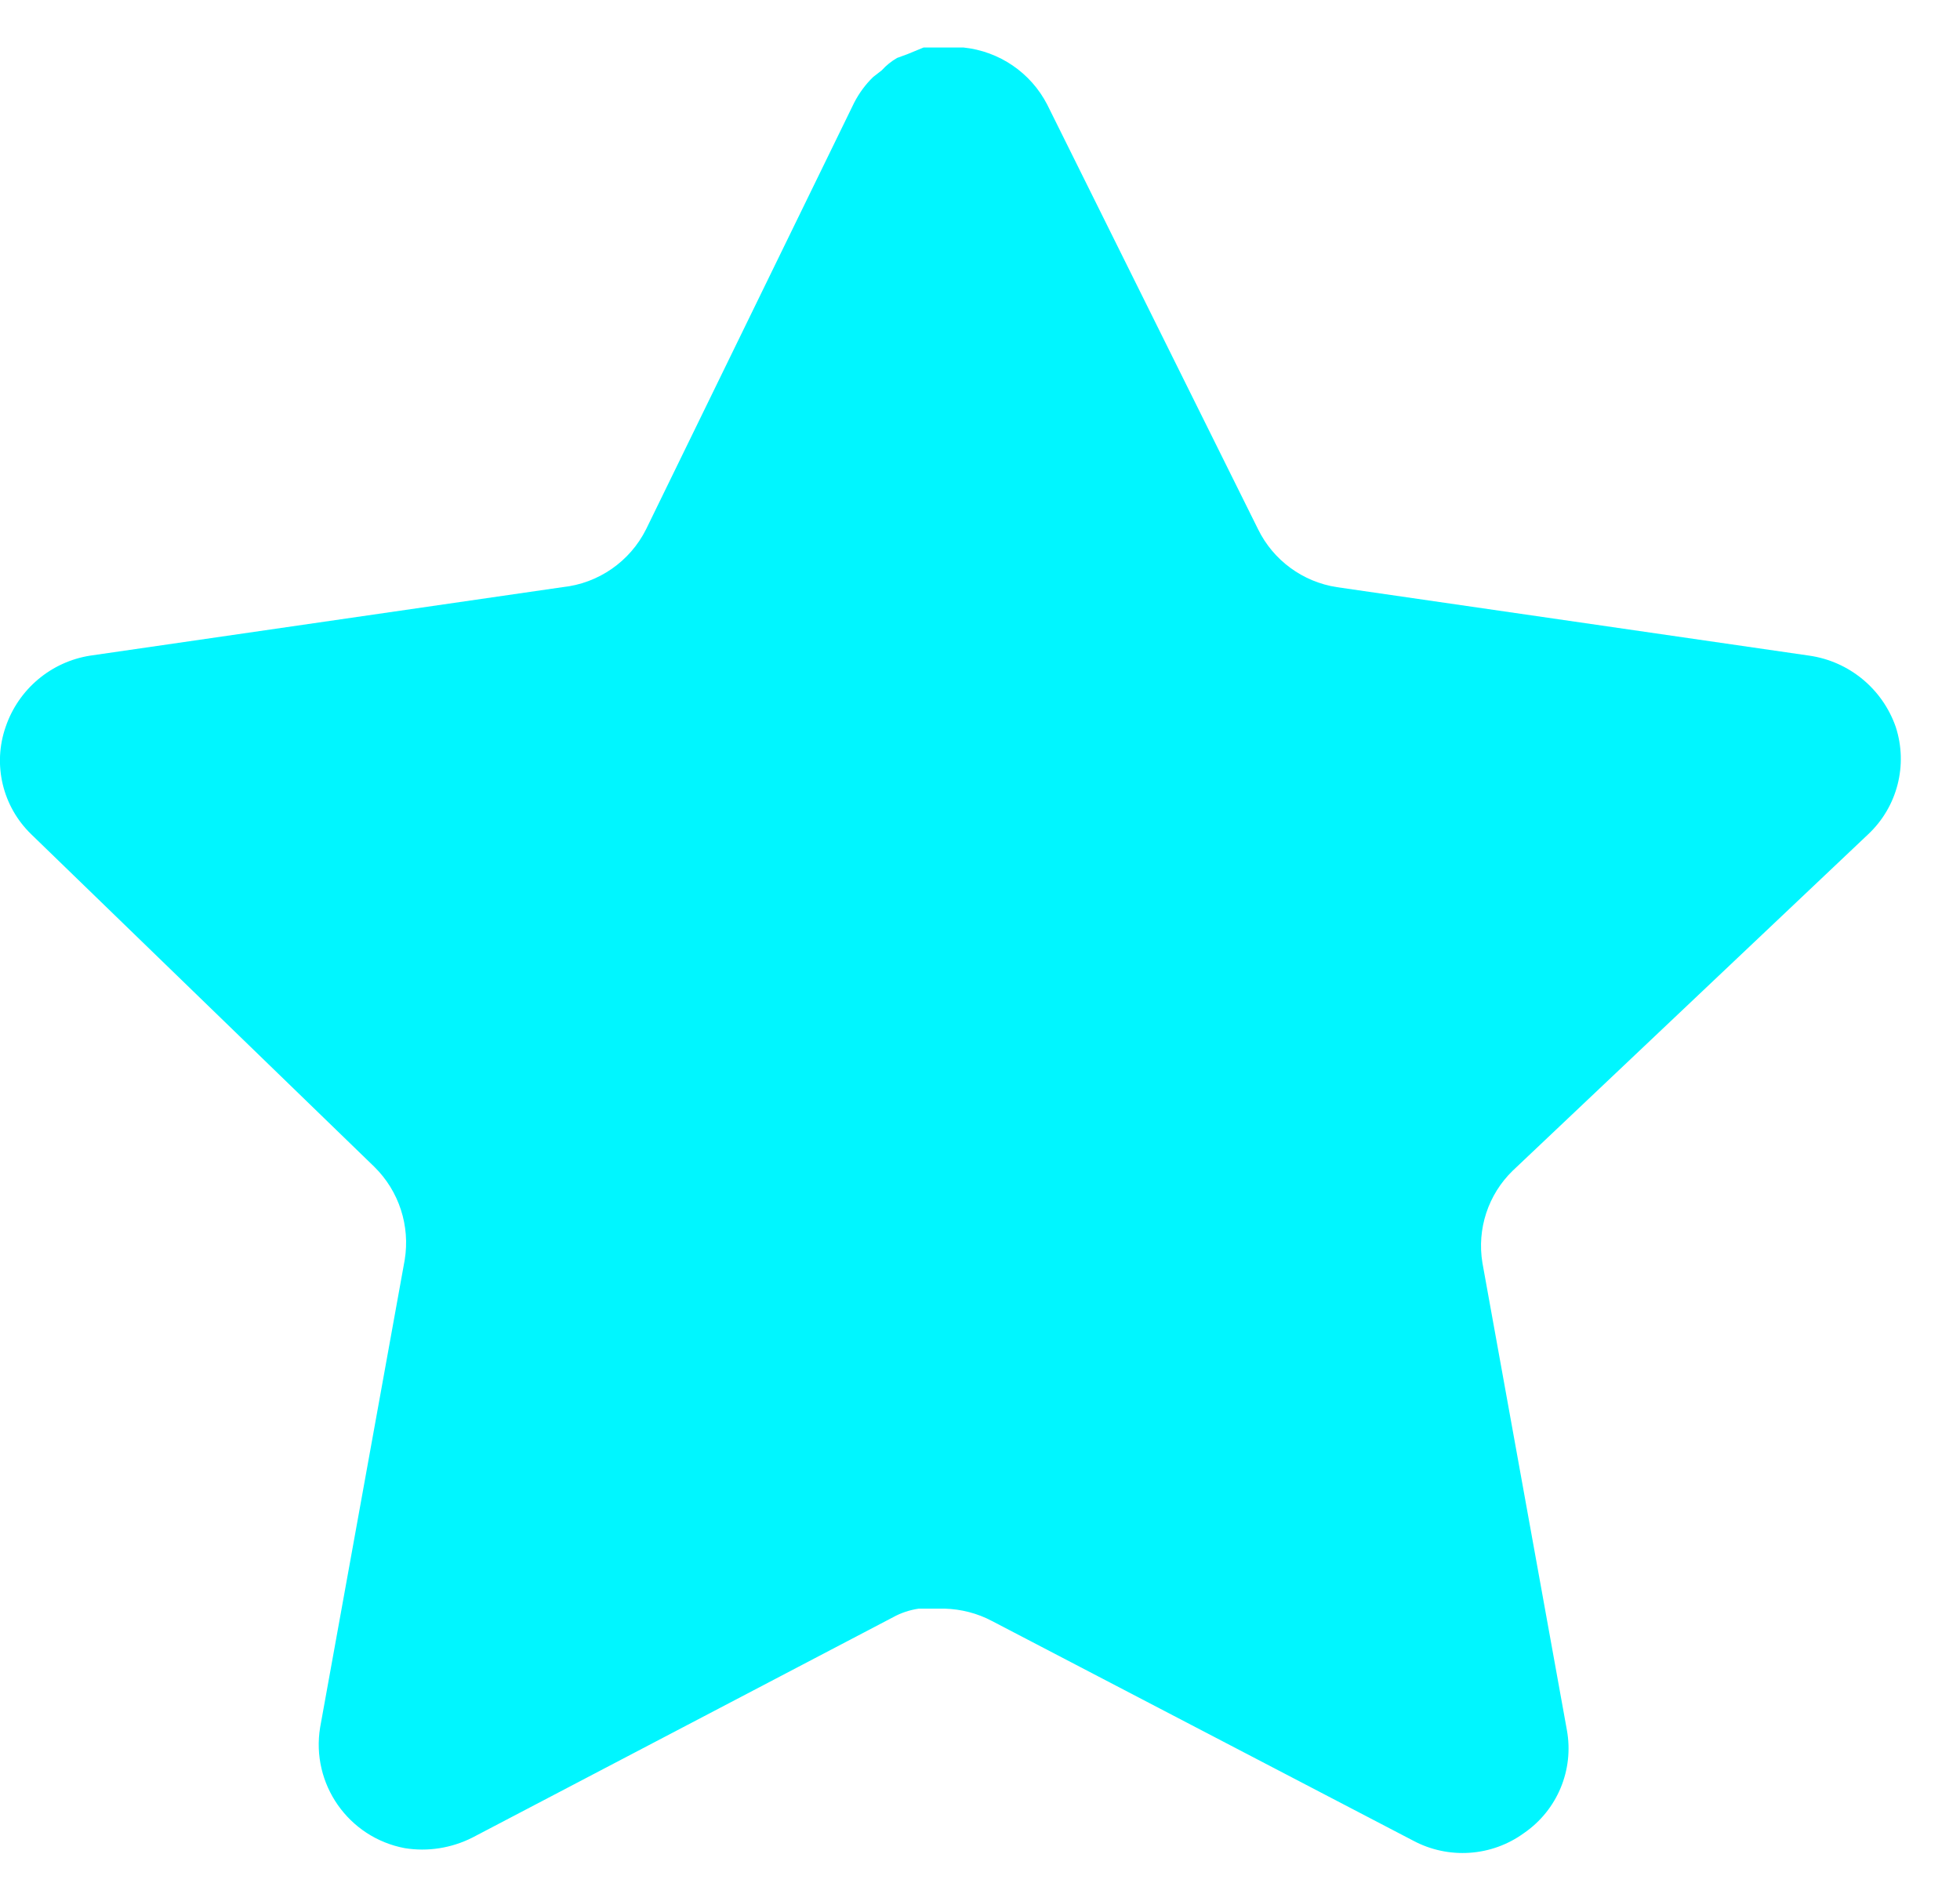
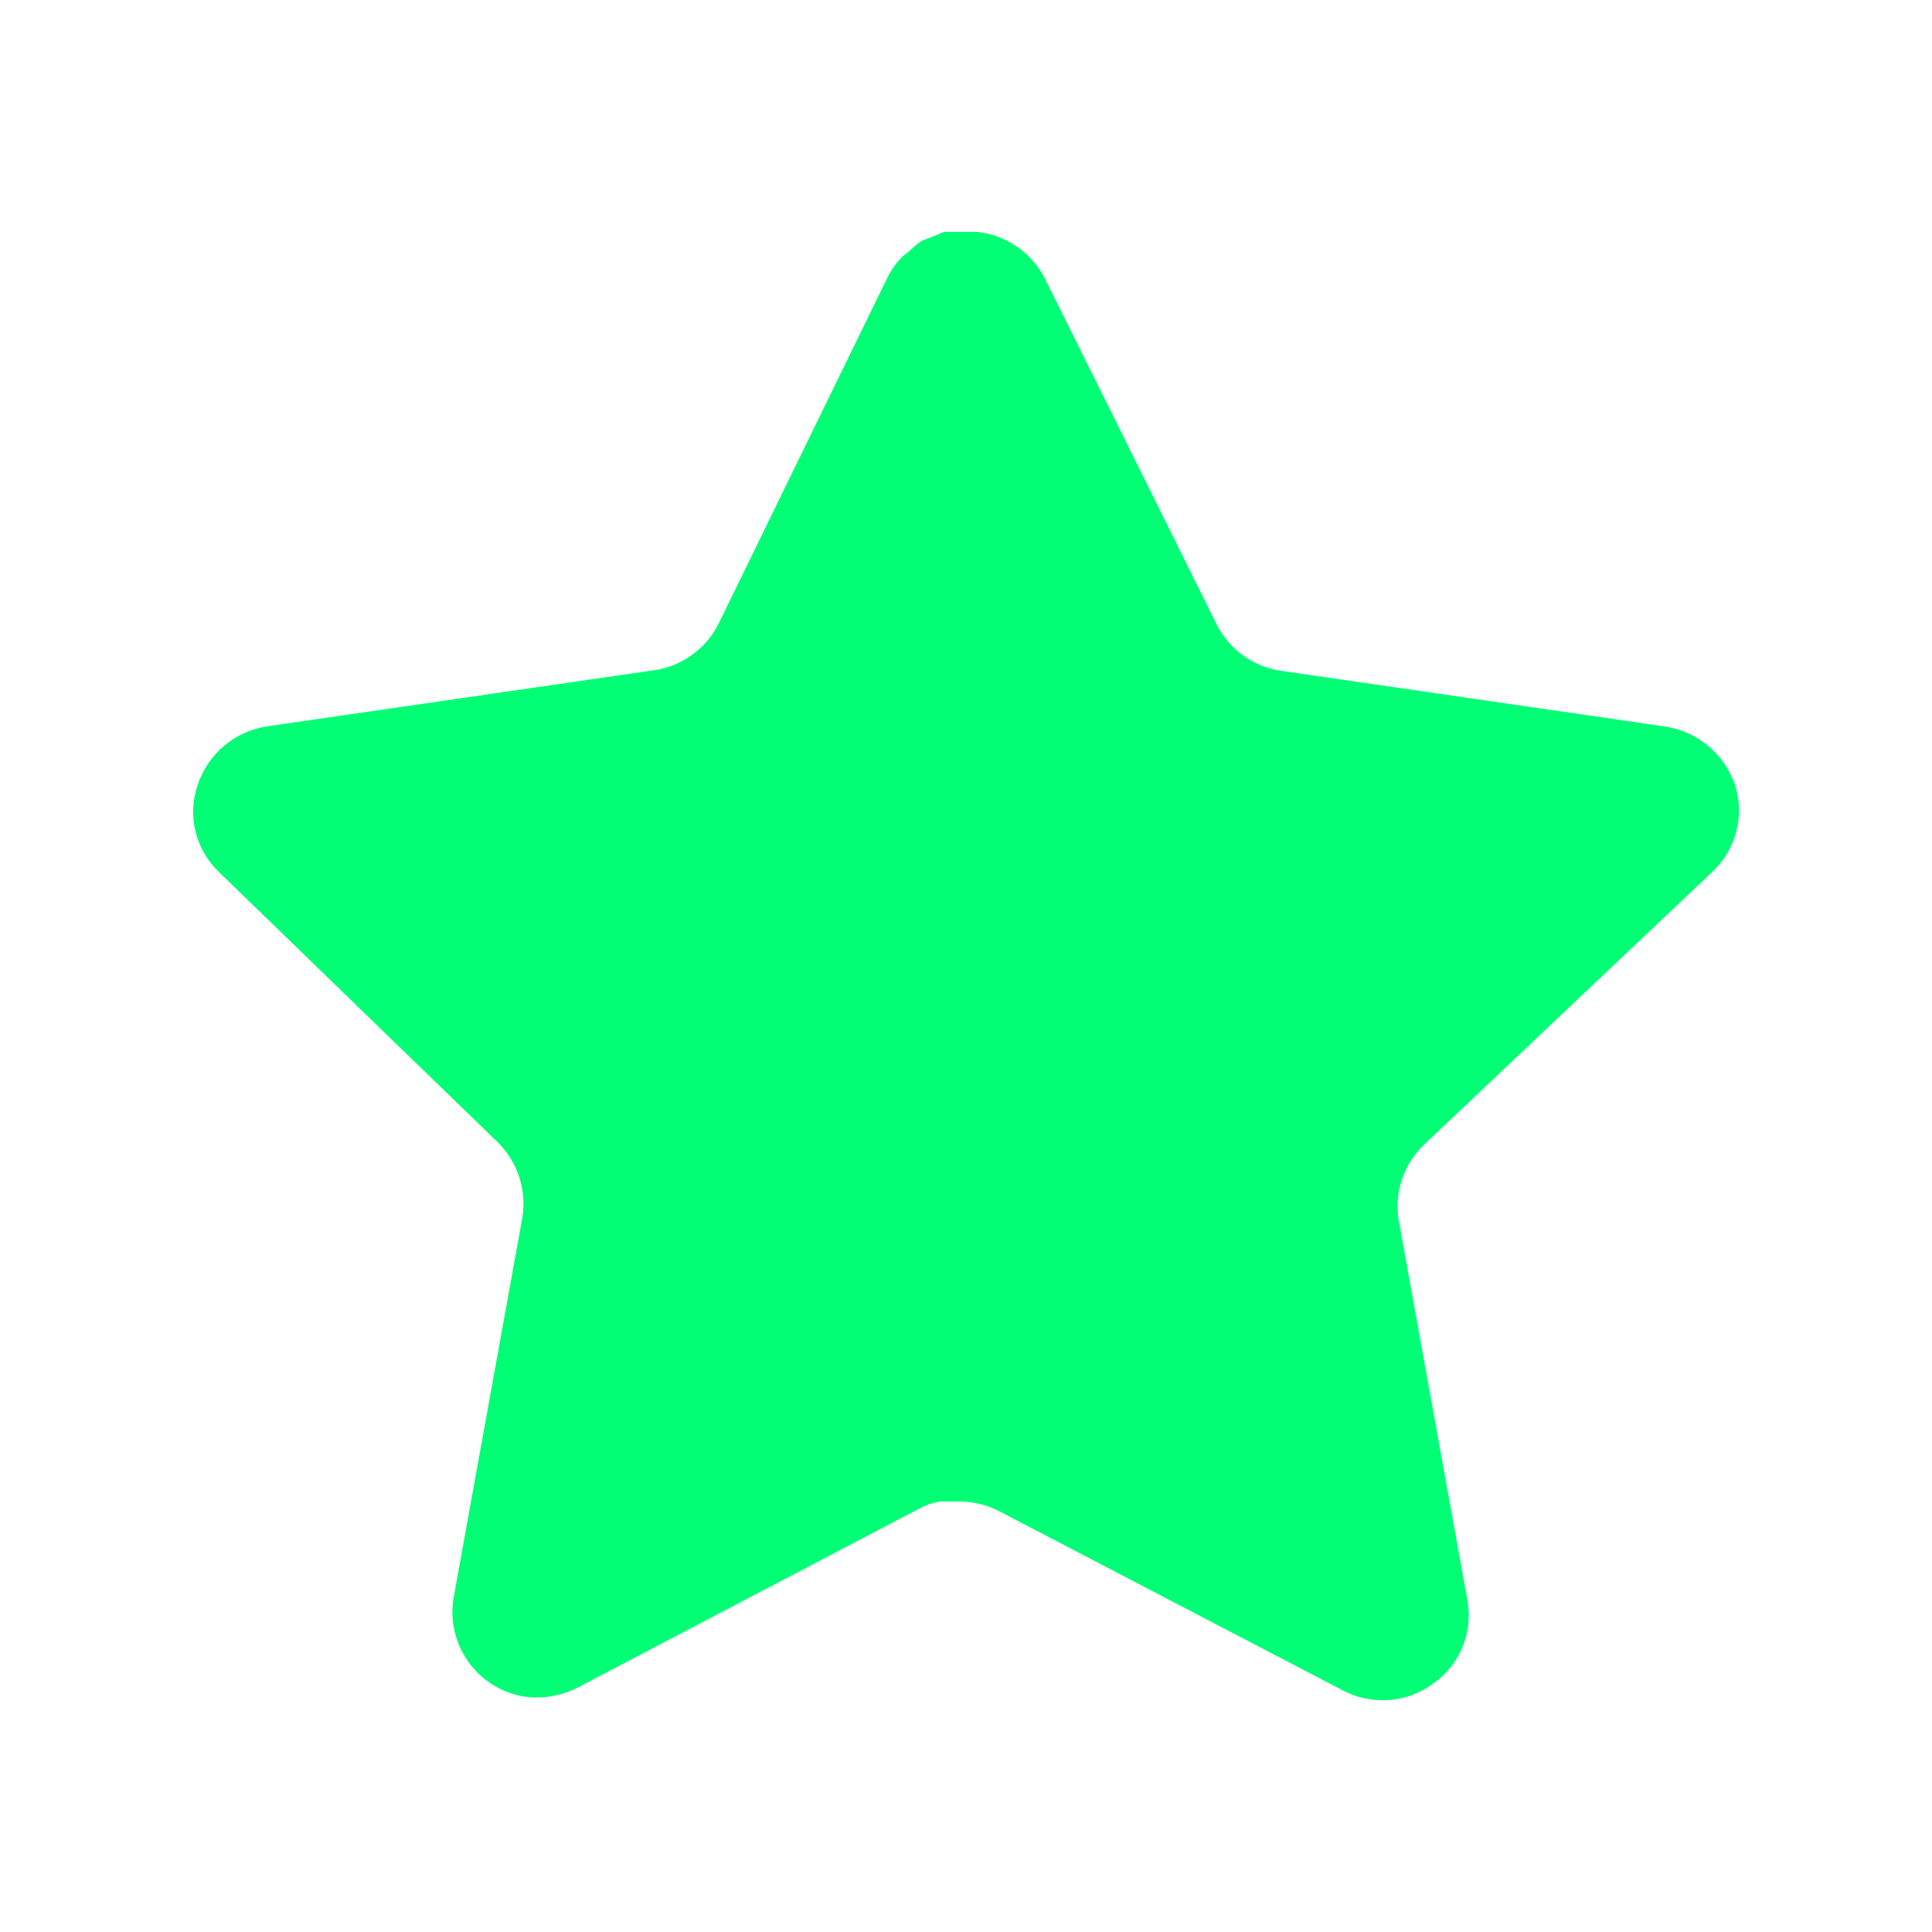
- <svg xmlns="http://www.w3.org/2000/svg" width="33" height="32" viewBox="0 0 33 32" fill="none">
-   <path d="M25.47 19.712C25.055 20.114 24.865 20.695 24.959 21.264L26.382 29.136C26.502 29.803 26.22 30.479 25.662 30.864C25.114 31.264 24.386 31.312 23.79 30.992L16.703 27.296C16.457 27.165 16.183 27.095 15.903 27.087H15.47C15.319 27.109 15.172 27.157 15.038 27.231L7.95 30.944C7.599 31.12 7.202 31.183 6.814 31.12C5.866 30.941 5.234 30.039 5.39 29.087L6.814 21.215C6.908 20.64 6.718 20.056 6.303 19.648L0.526 14.048C0.042 13.579 -0.126 12.875 0.095 12.24C0.31 11.607 0.857 11.144 1.518 11.04L9.47 9.887C10.074 9.824 10.606 9.456 10.878 8.912L14.382 1.728C14.465 1.568 14.572 1.421 14.702 1.296L14.846 1.184C14.921 1.101 15.007 1.032 15.103 0.976L15.278 0.912L15.55 0.8H16.223C16.825 0.863 17.354 1.223 17.631 1.76L21.182 8.912C21.438 9.435 21.935 9.799 22.51 9.887L30.462 11.04C31.134 11.136 31.695 11.6 31.918 12.24C32.127 12.882 31.946 13.586 31.454 14.048L25.47 19.712Z" fill="#00F6FF" />
+ <svg xmlns="http://www.w3.org/2000/svg" width="40" height="40" viewBox="0 0 40 40" fill="none">
+   <path d="M29.47 23.712C29.055 24.114 28.865 24.695 28.959 25.264L30.382 33.136C30.502 33.803 30.22 34.479 29.662 34.864C29.114 35.264 28.386 35.312 27.79 34.992L20.703 31.296C20.457 31.165 20.183 31.095 19.903 31.087H19.47C19.319 31.109 19.172 31.157 19.038 31.231L11.95 34.944C11.599 35.12 11.202 35.183 10.814 35.12C9.866 34.941 9.234 34.039 9.39 33.087L10.814 25.215C10.908 24.64 10.718 24.056 10.303 23.648L4.526 18.048C4.042 17.579 3.874 16.875 4.095 16.24C4.31 15.607 4.857 15.144 5.518 15.04L13.47 13.887C14.074 13.824 14.606 13.456 14.878 12.912L18.382 5.728C18.465 5.568 18.572 5.421 18.702 5.296L18.846 5.184C18.921 5.101 19.007 5.032 19.103 4.976L19.278 4.912L19.55 4.8H20.223C20.825 4.863 21.354 5.223 21.631 5.76L25.182 12.912C25.438 13.435 25.935 13.799 26.51 13.887L34.462 15.04C35.134 15.136 35.695 15.6 35.918 16.24C36.127 16.882 35.946 17.586 35.454 18.048L29.47 23.712Z" fill="#00FF75" />
</svg>
